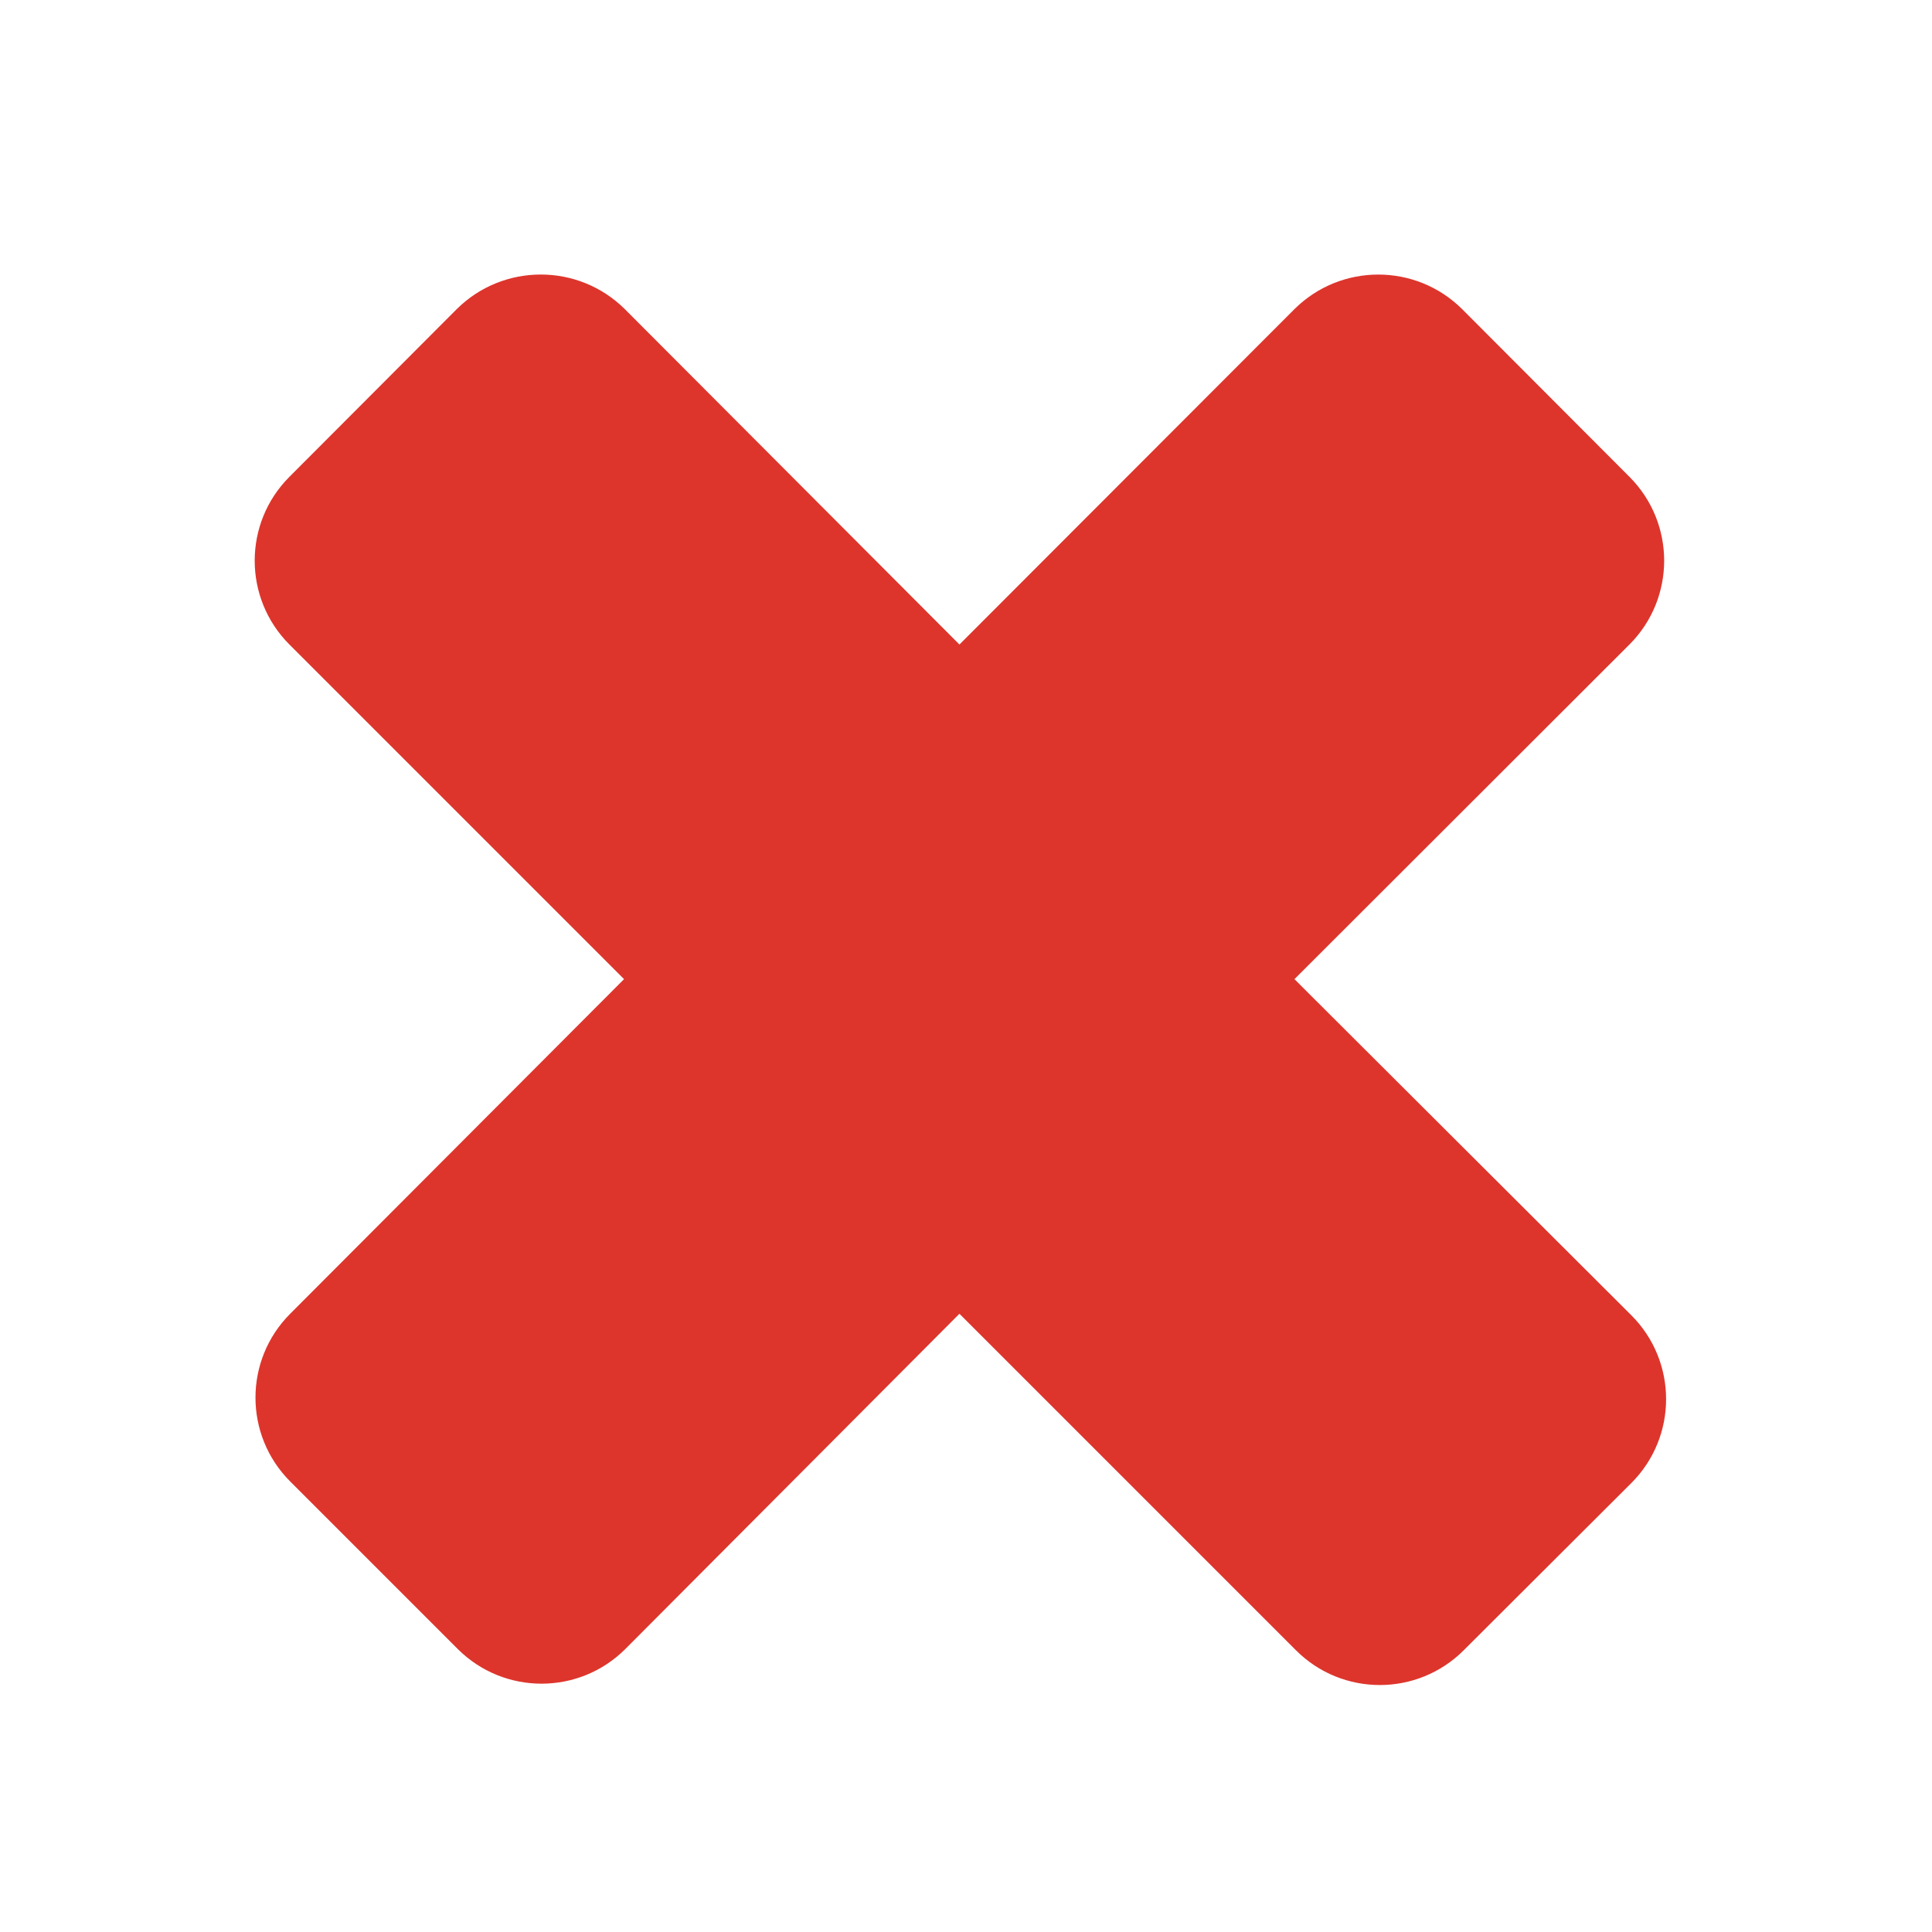
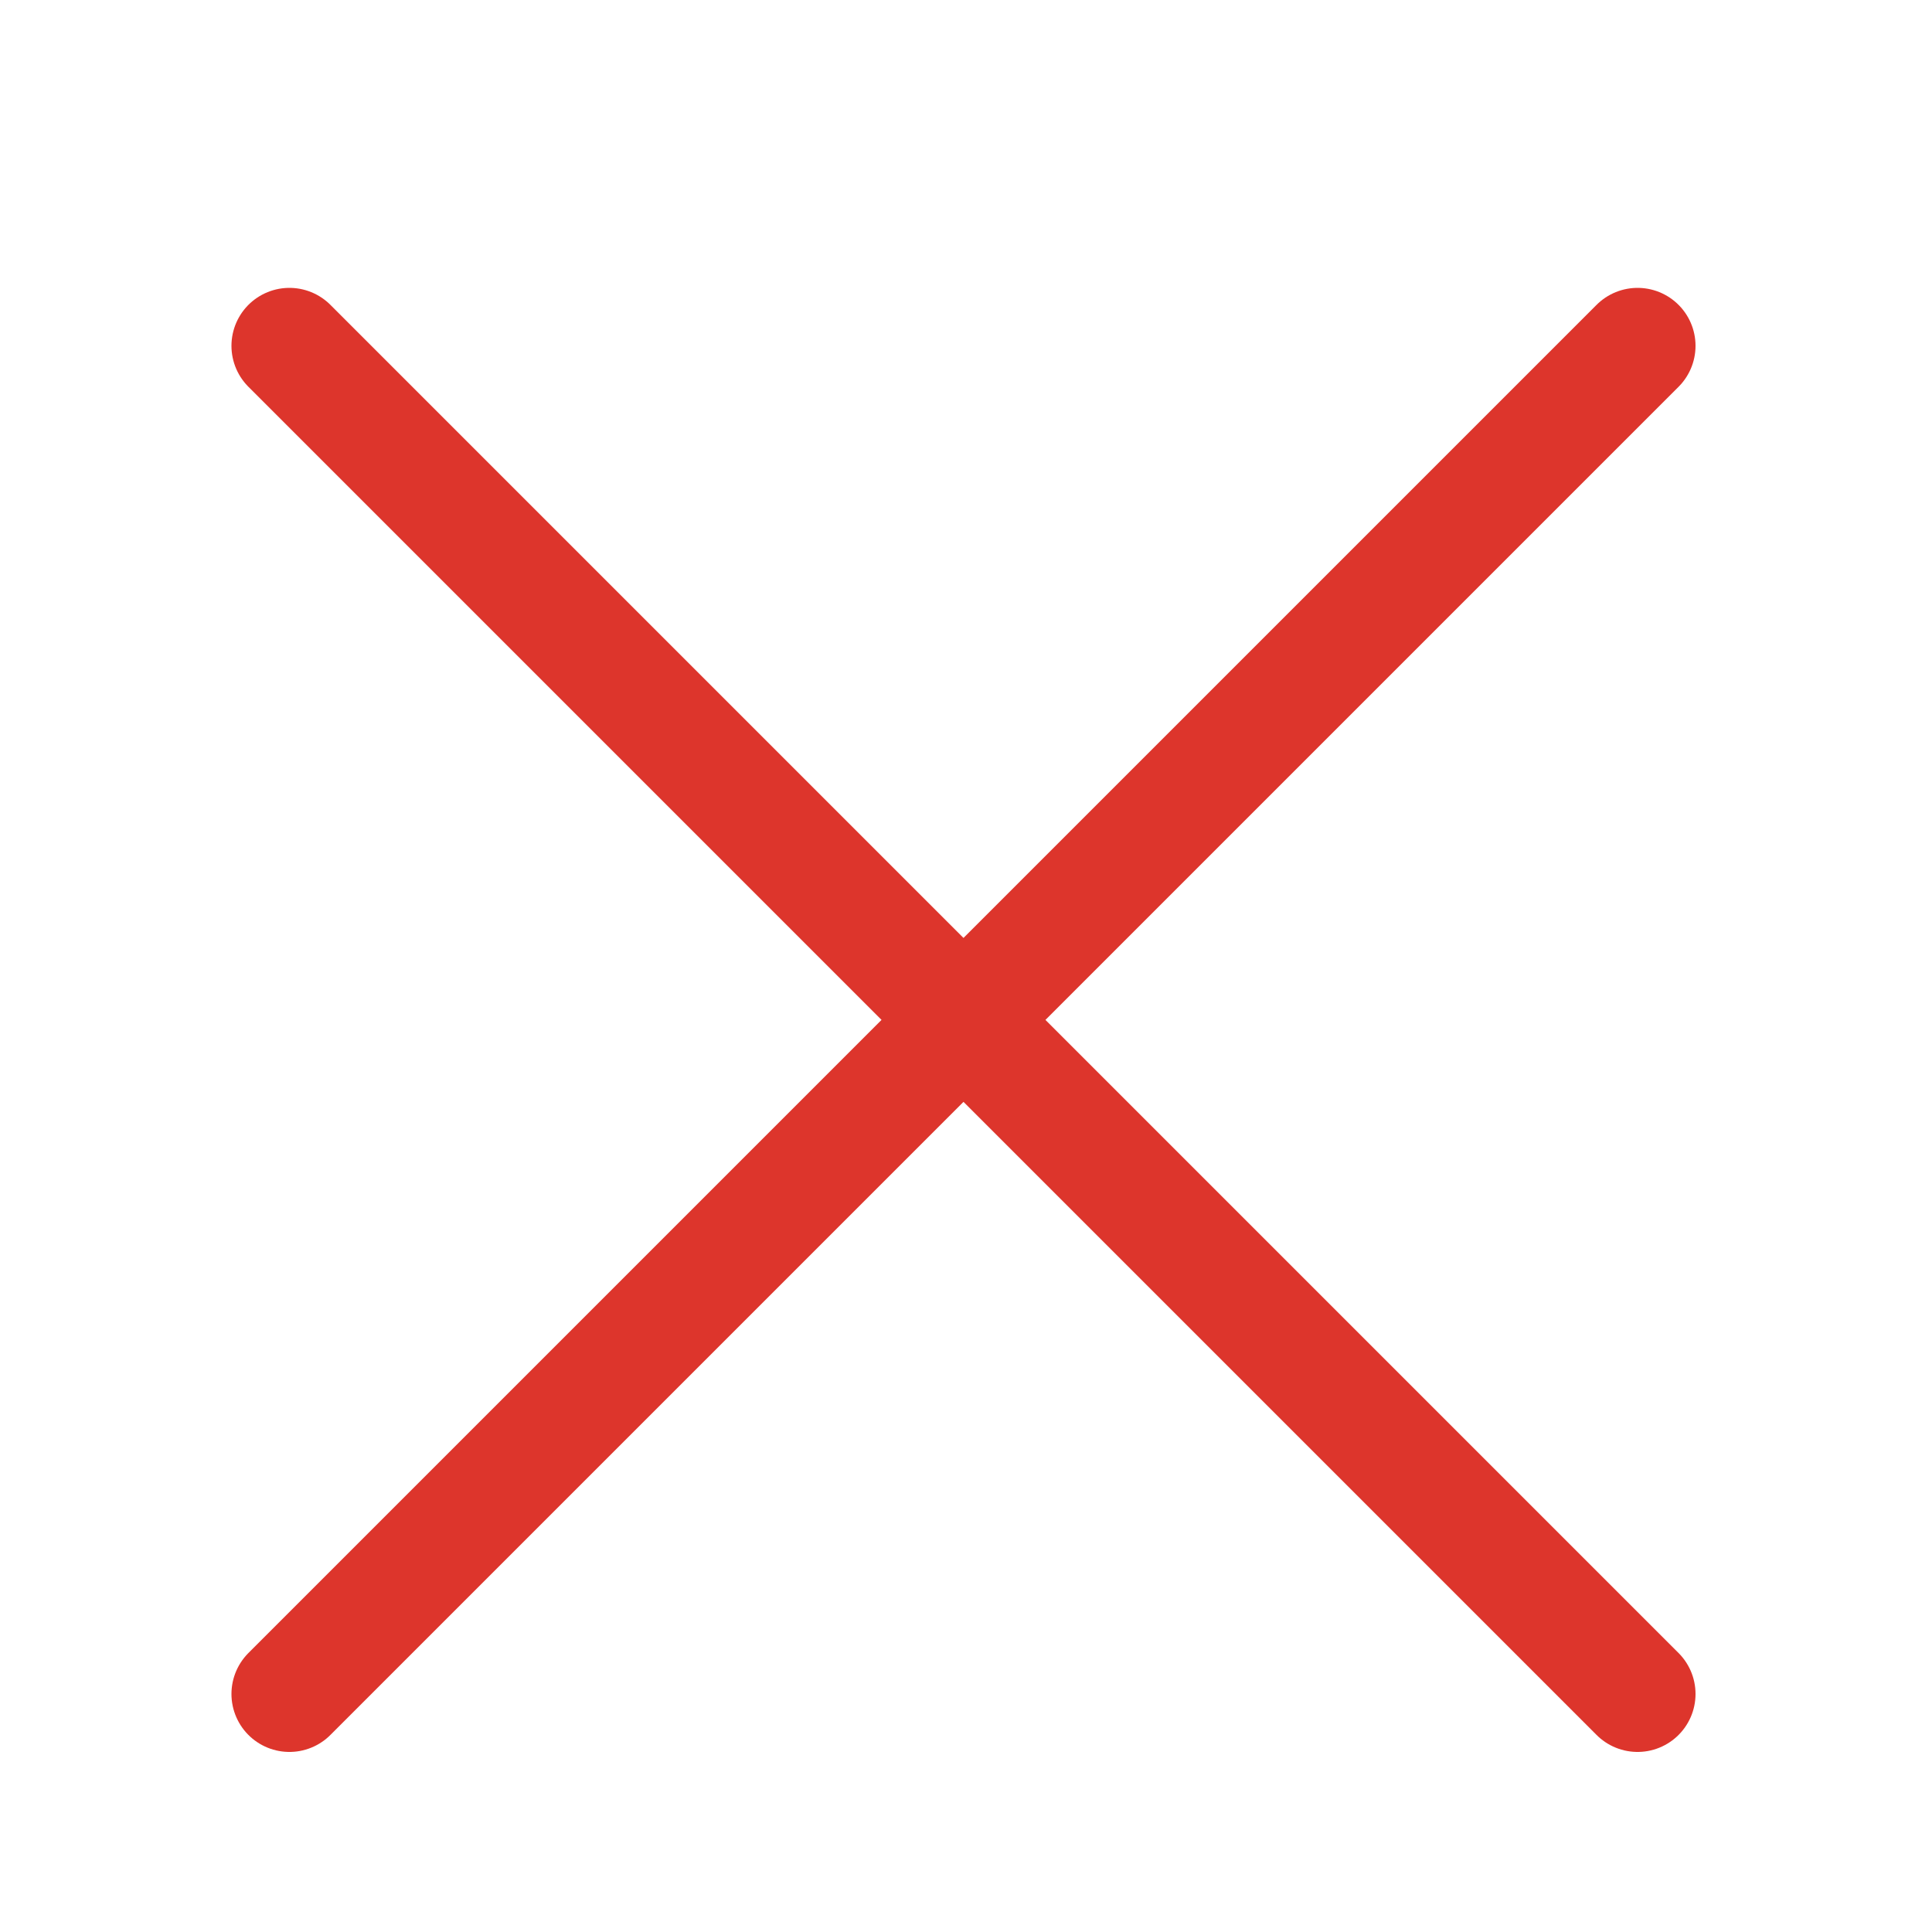
<svg xmlns="http://www.w3.org/2000/svg" id="Layer_1" data-name="Layer 1" viewBox="0 0 50 50">
  <defs>
-     <style>.cls-1{fill:#dd352c;}</style>
+     <style>.cls-1{fill:none;stroke:#dd352c;stroke-linecap:round;stroke-linejoin:round;stroke-width:3px;}</style>
  </defs>
-   <path class="cls-1" d="M33.5,25.34l8.67-8.66a3.07,3.07,0,0,0,0-4.34L37.84,8A3.08,3.08,0,0,0,33.5,8l-8.67,8.68L16.17,8a3.09,3.09,0,0,0-4.35,0L7.49,12.34a3.07,3.07,0,0,0,0,4.34l8.66,8.66L7.51,34a3.07,3.07,0,0,0,0,4.34l4.34,4.34a3.07,3.07,0,0,0,4.33,0L24.83,34l8.71,8.71a3.07,3.07,0,0,0,4.34,0l4.34-4.33a3.07,3.07,0,0,0,0-4.34Z" />
+   <line class="cls-1" x1="7.49" y1="8.95" x2="42.38" y2="43.84" />
+   <line class="cls-1" x1="42.38" y1="8.95" x2="7.49" y2="43.84" />
</svg>
